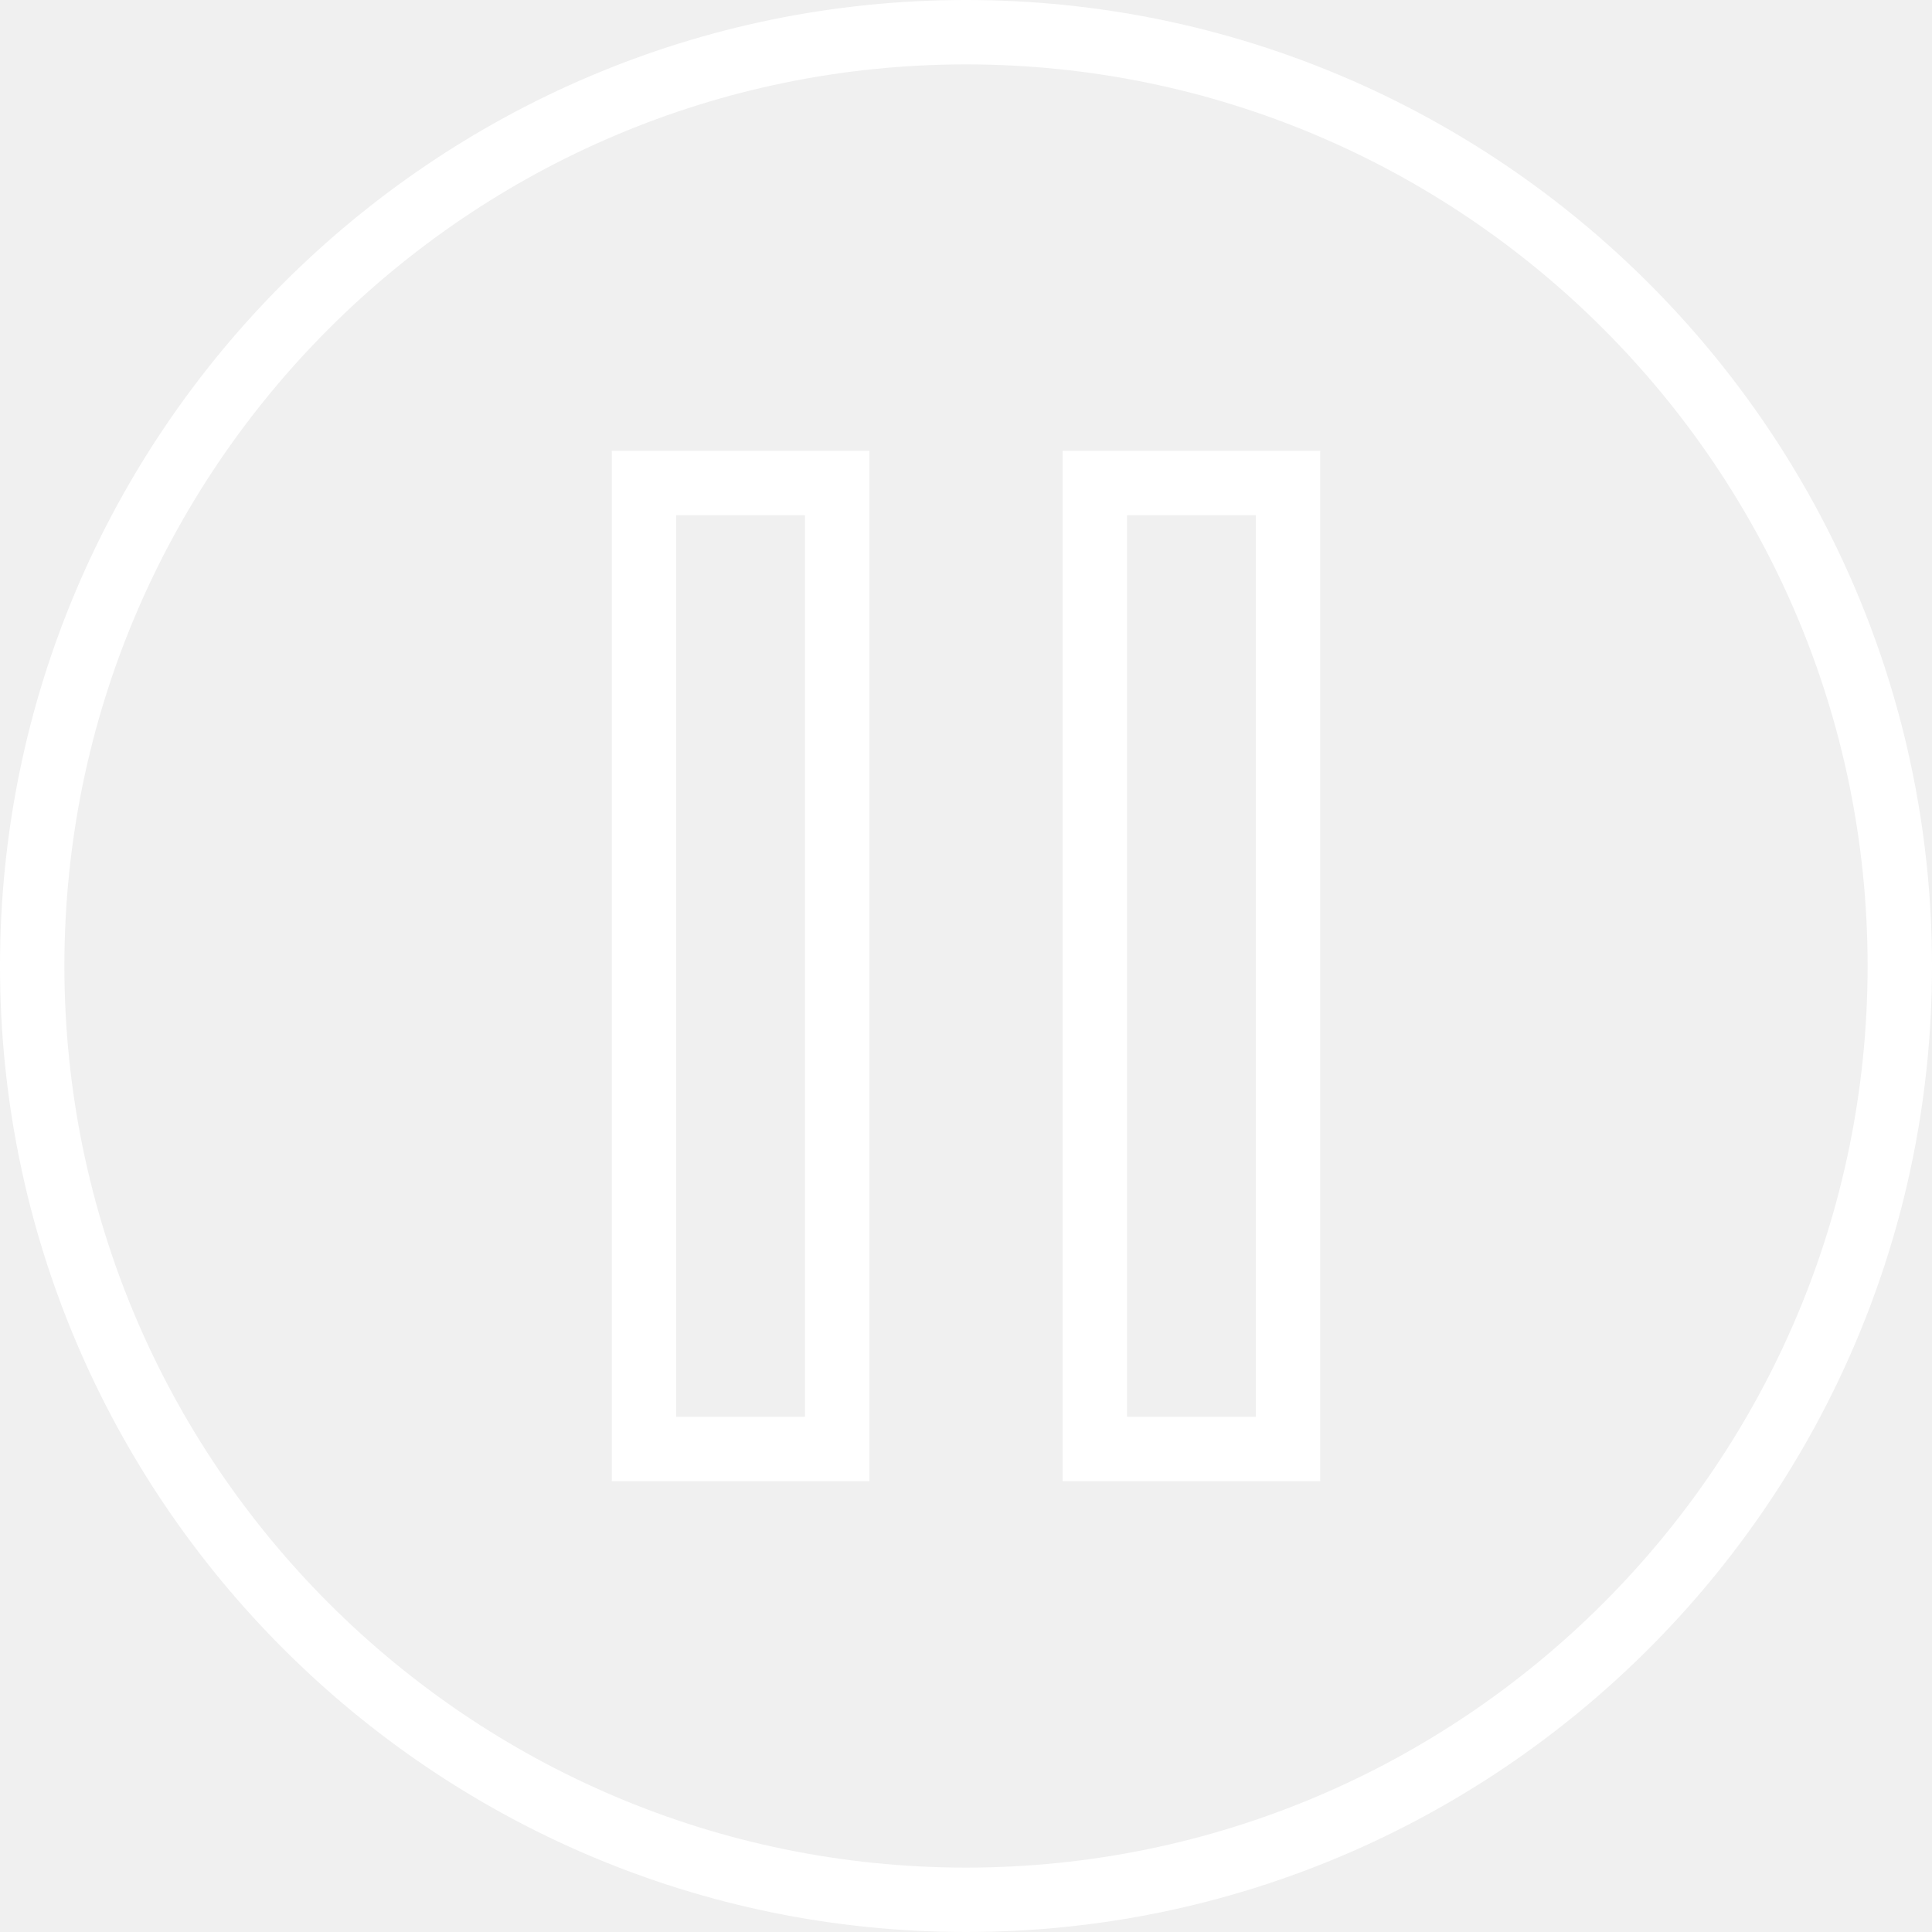
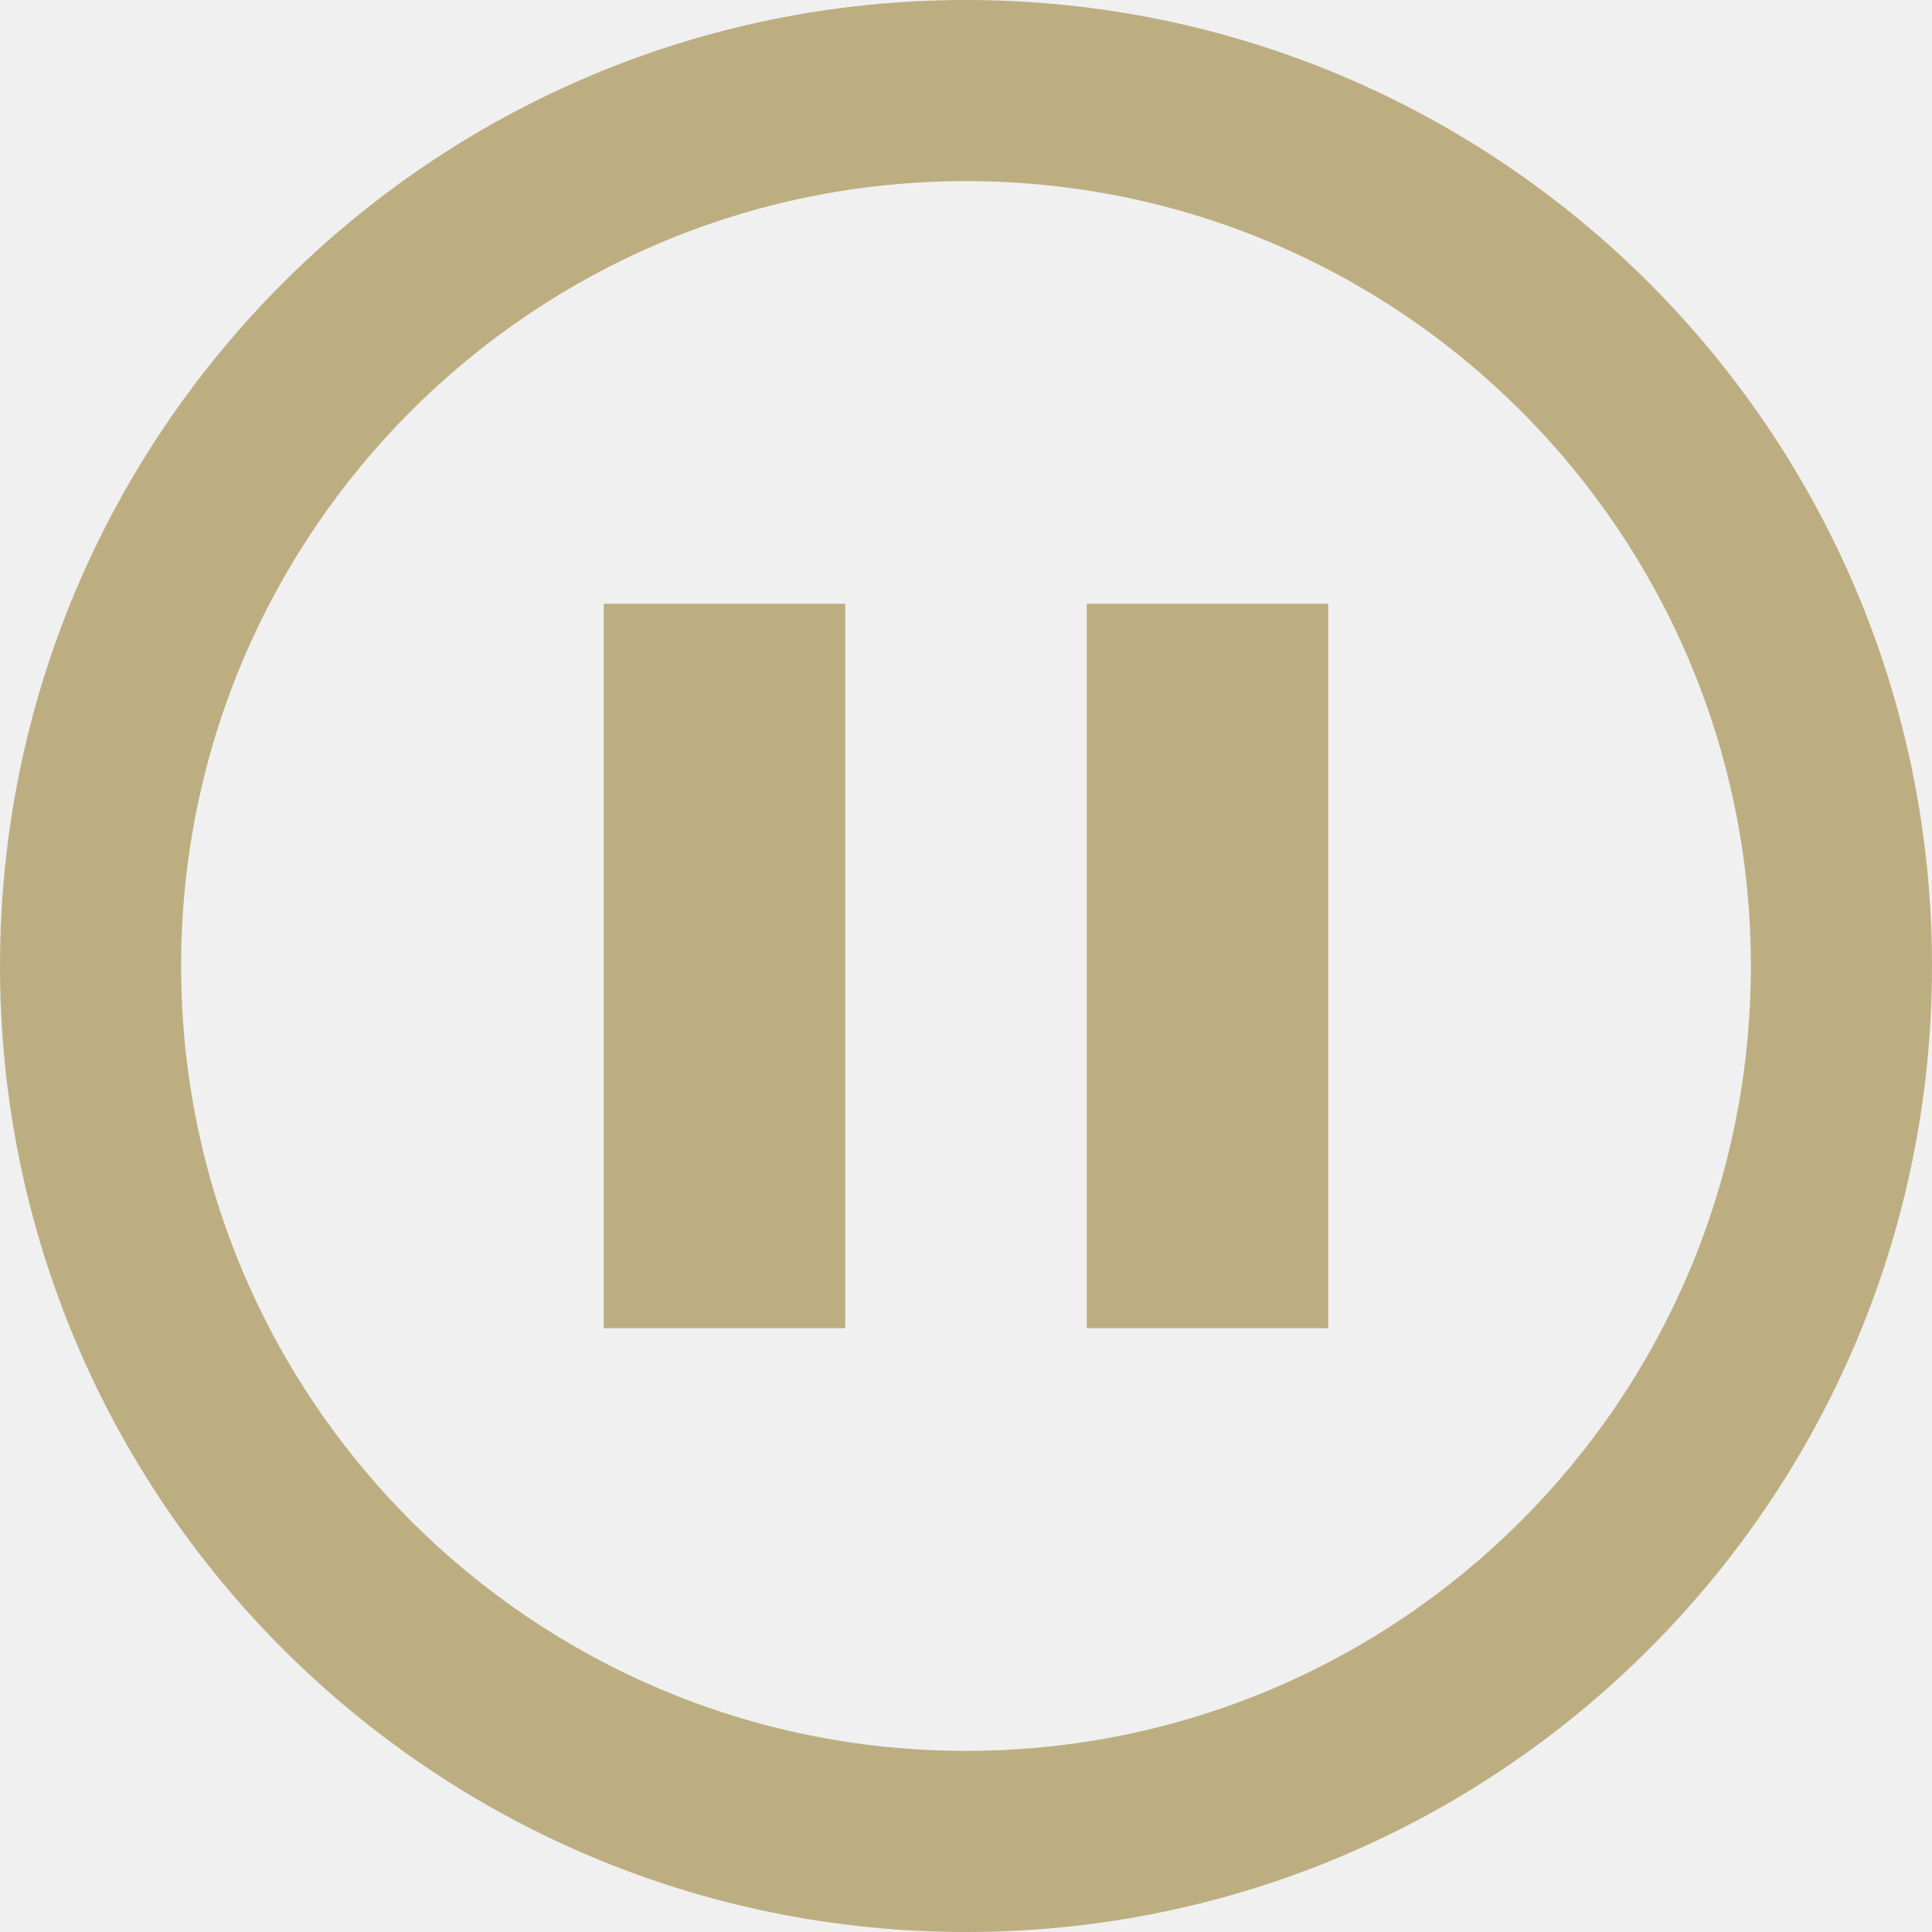
- <svg xmlns="http://www.w3.org/2000/svg" version="1.1" id="Capa_1" x="0px" y="0px" viewBox="0 0 60 60" style="enable-background:new 0 0 60 60;" xml:space="preserve">
-   <g>
-     <path fill="#fff" d="M30,0C13.458,0,0,13.458,0,30s13.458,30,30,30s30-13.458,30-30S46.542,0,30,0z M30,58C14.561,58,2,45.439,2,30   S14.561,2,30,2s28,12.561,28,28S45.439,58,30,58z" />
-     <path fill="#fff" d="M33,46h8V14h-8V46z M35,16h4v28h-4V16z" />
-     <path fill="#fff" d="M19,46h8V14h-8V46z M21,16h4v28h-4V16z" />
-   </g>
-   <g>
- </g>
-   <g>
- </g>
-   <g>
- </g>
-   <g>
- </g>
-   <g>
- </g>
-   <g>
- </g>
-   <g>
- </g>
-   <g>
- </g>
-   <g>
- </g>
-   <g>
- </g>
-   <g>
- </g>
-   <g>
- </g>
-   <g>
- </g>
-   <g>
- </g>
-   <g>
- </g>
+ <svg xmlns="http://www.w3.org/2000/svg" version="1.1" width="64" height="64" viewBox="0 0 64 64">
+   <path fill="#bdae82" d="M32 0c-17.673 0-32 14.327-32 32s14.327 32 32 32 32-14.327 32-32-14.327-32-32-32zM32 58c-14.359 0-26-11.641-26-26s11.641-26 26-26 26 11.641 26 26-11.641 26-26 26zM20 20h8v24h-8zM36 20h8v24h-8z" />
</svg>
